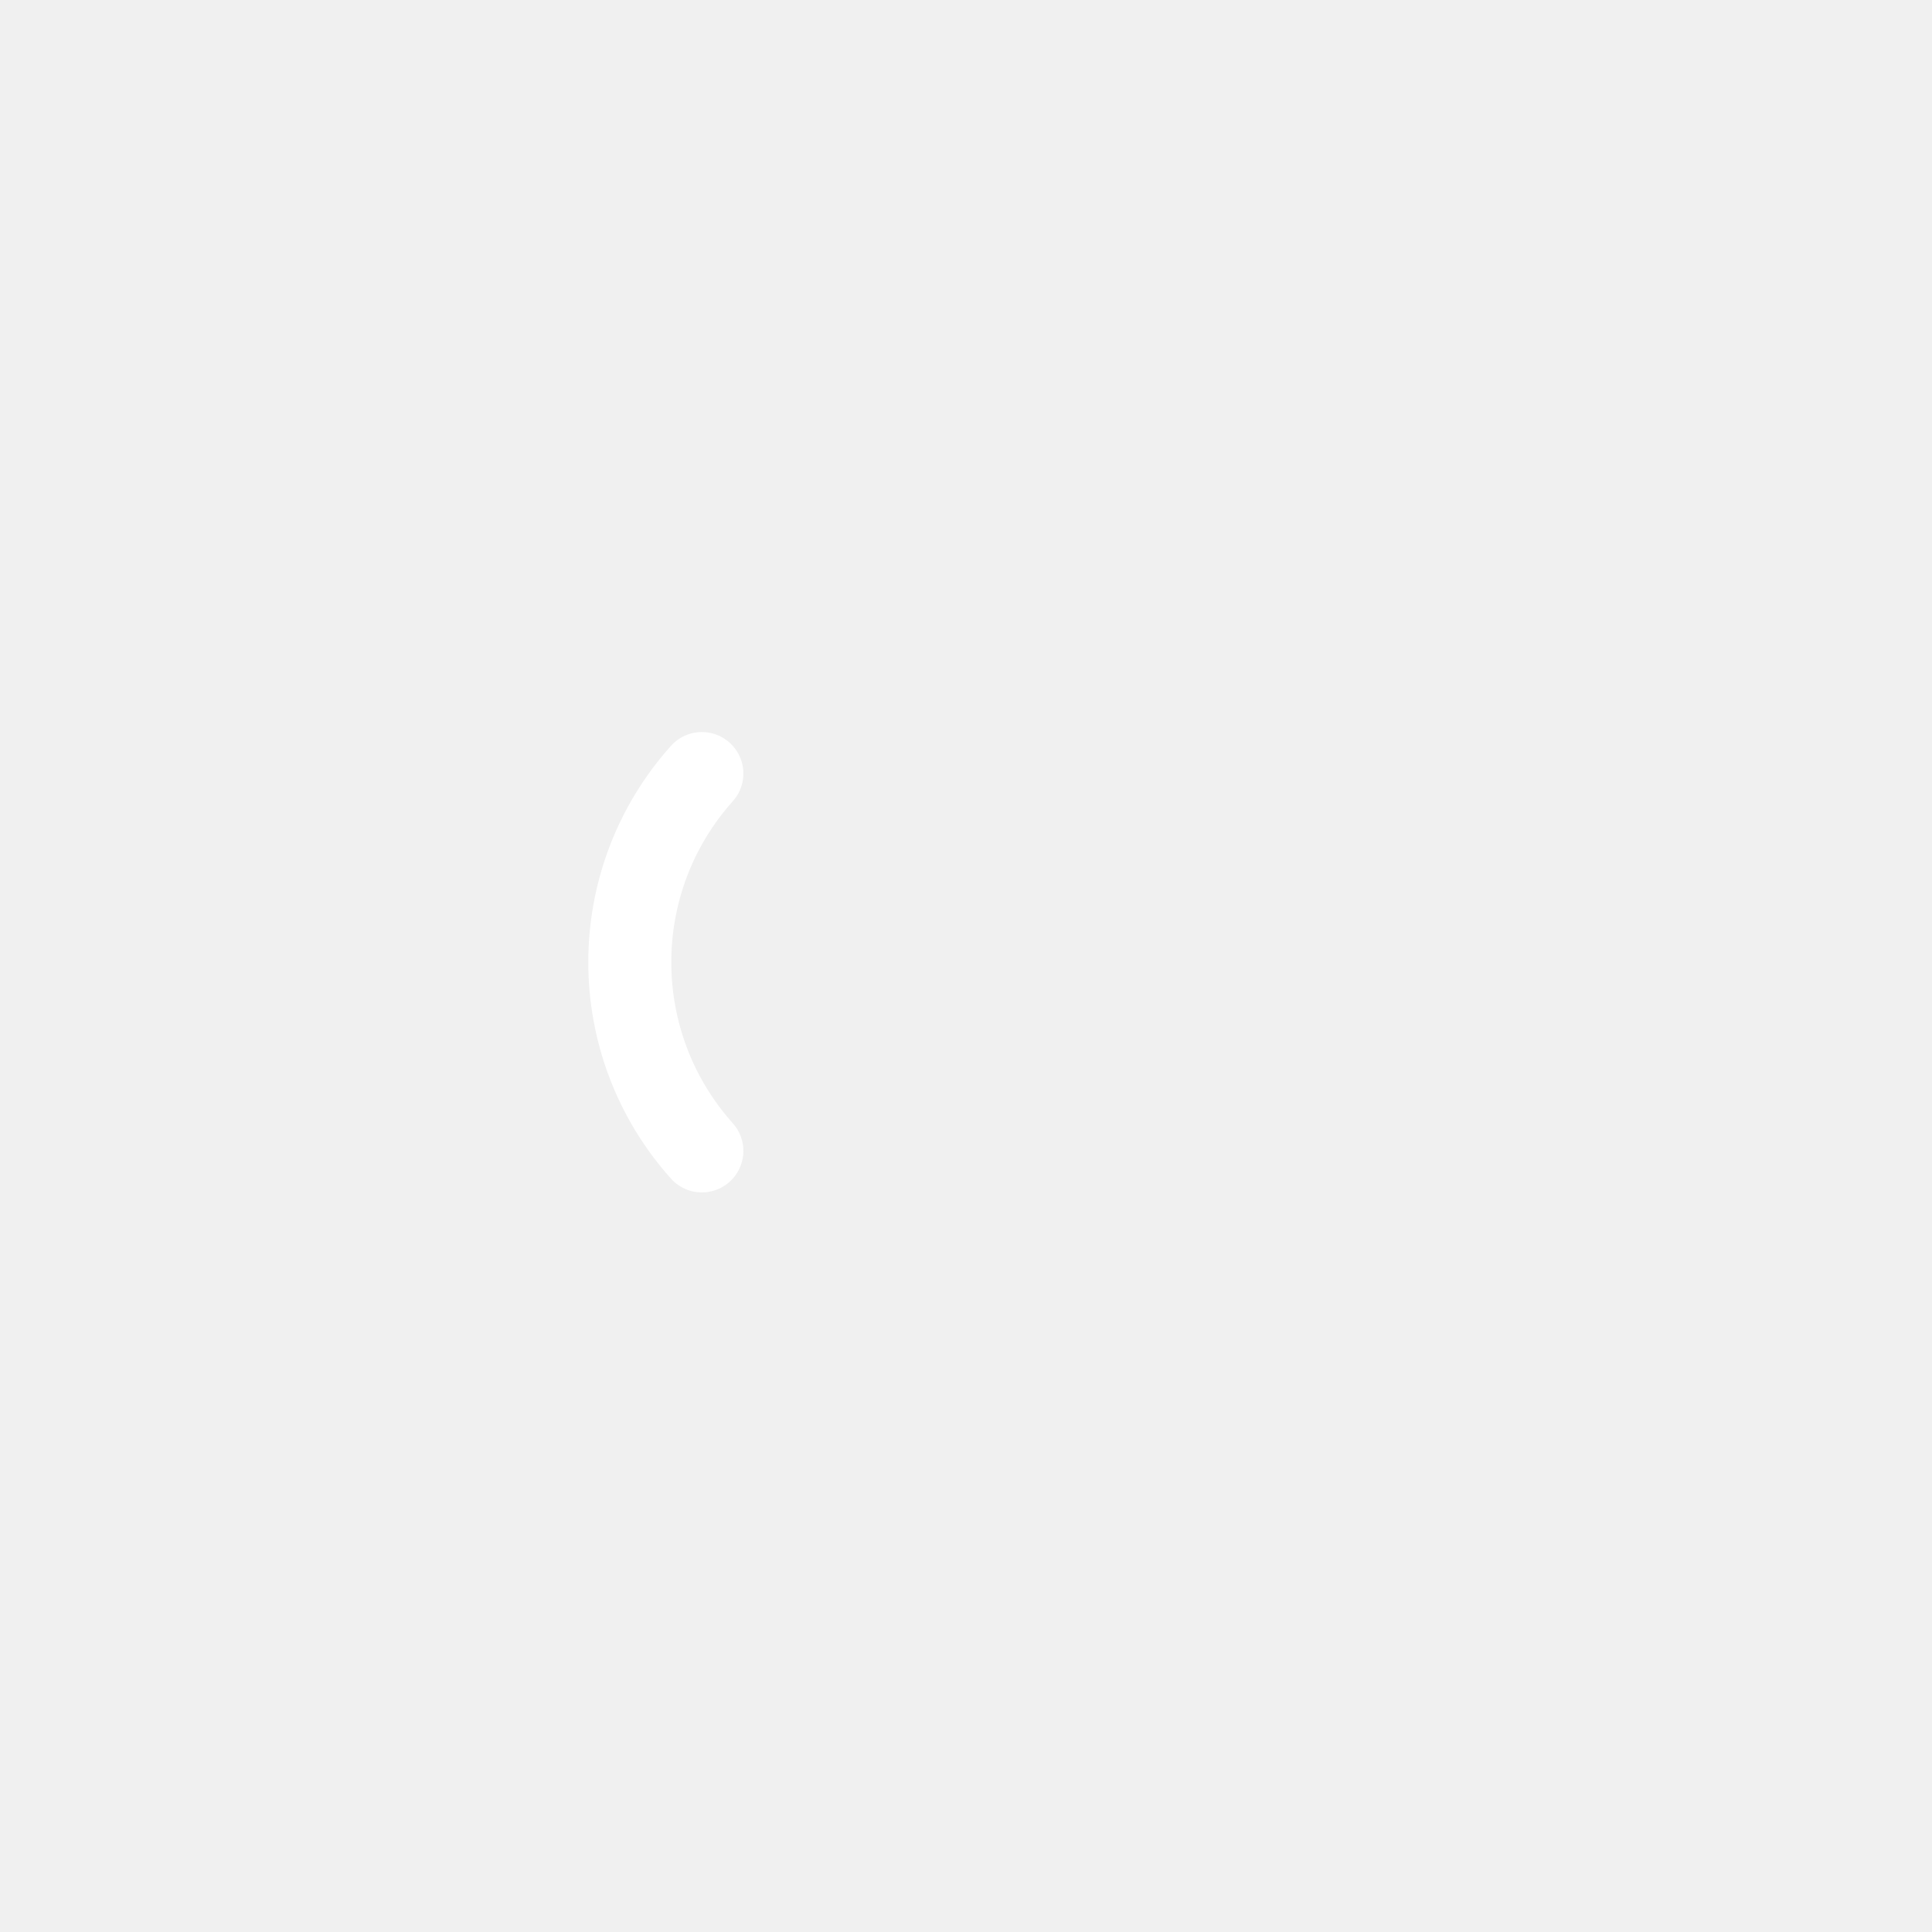
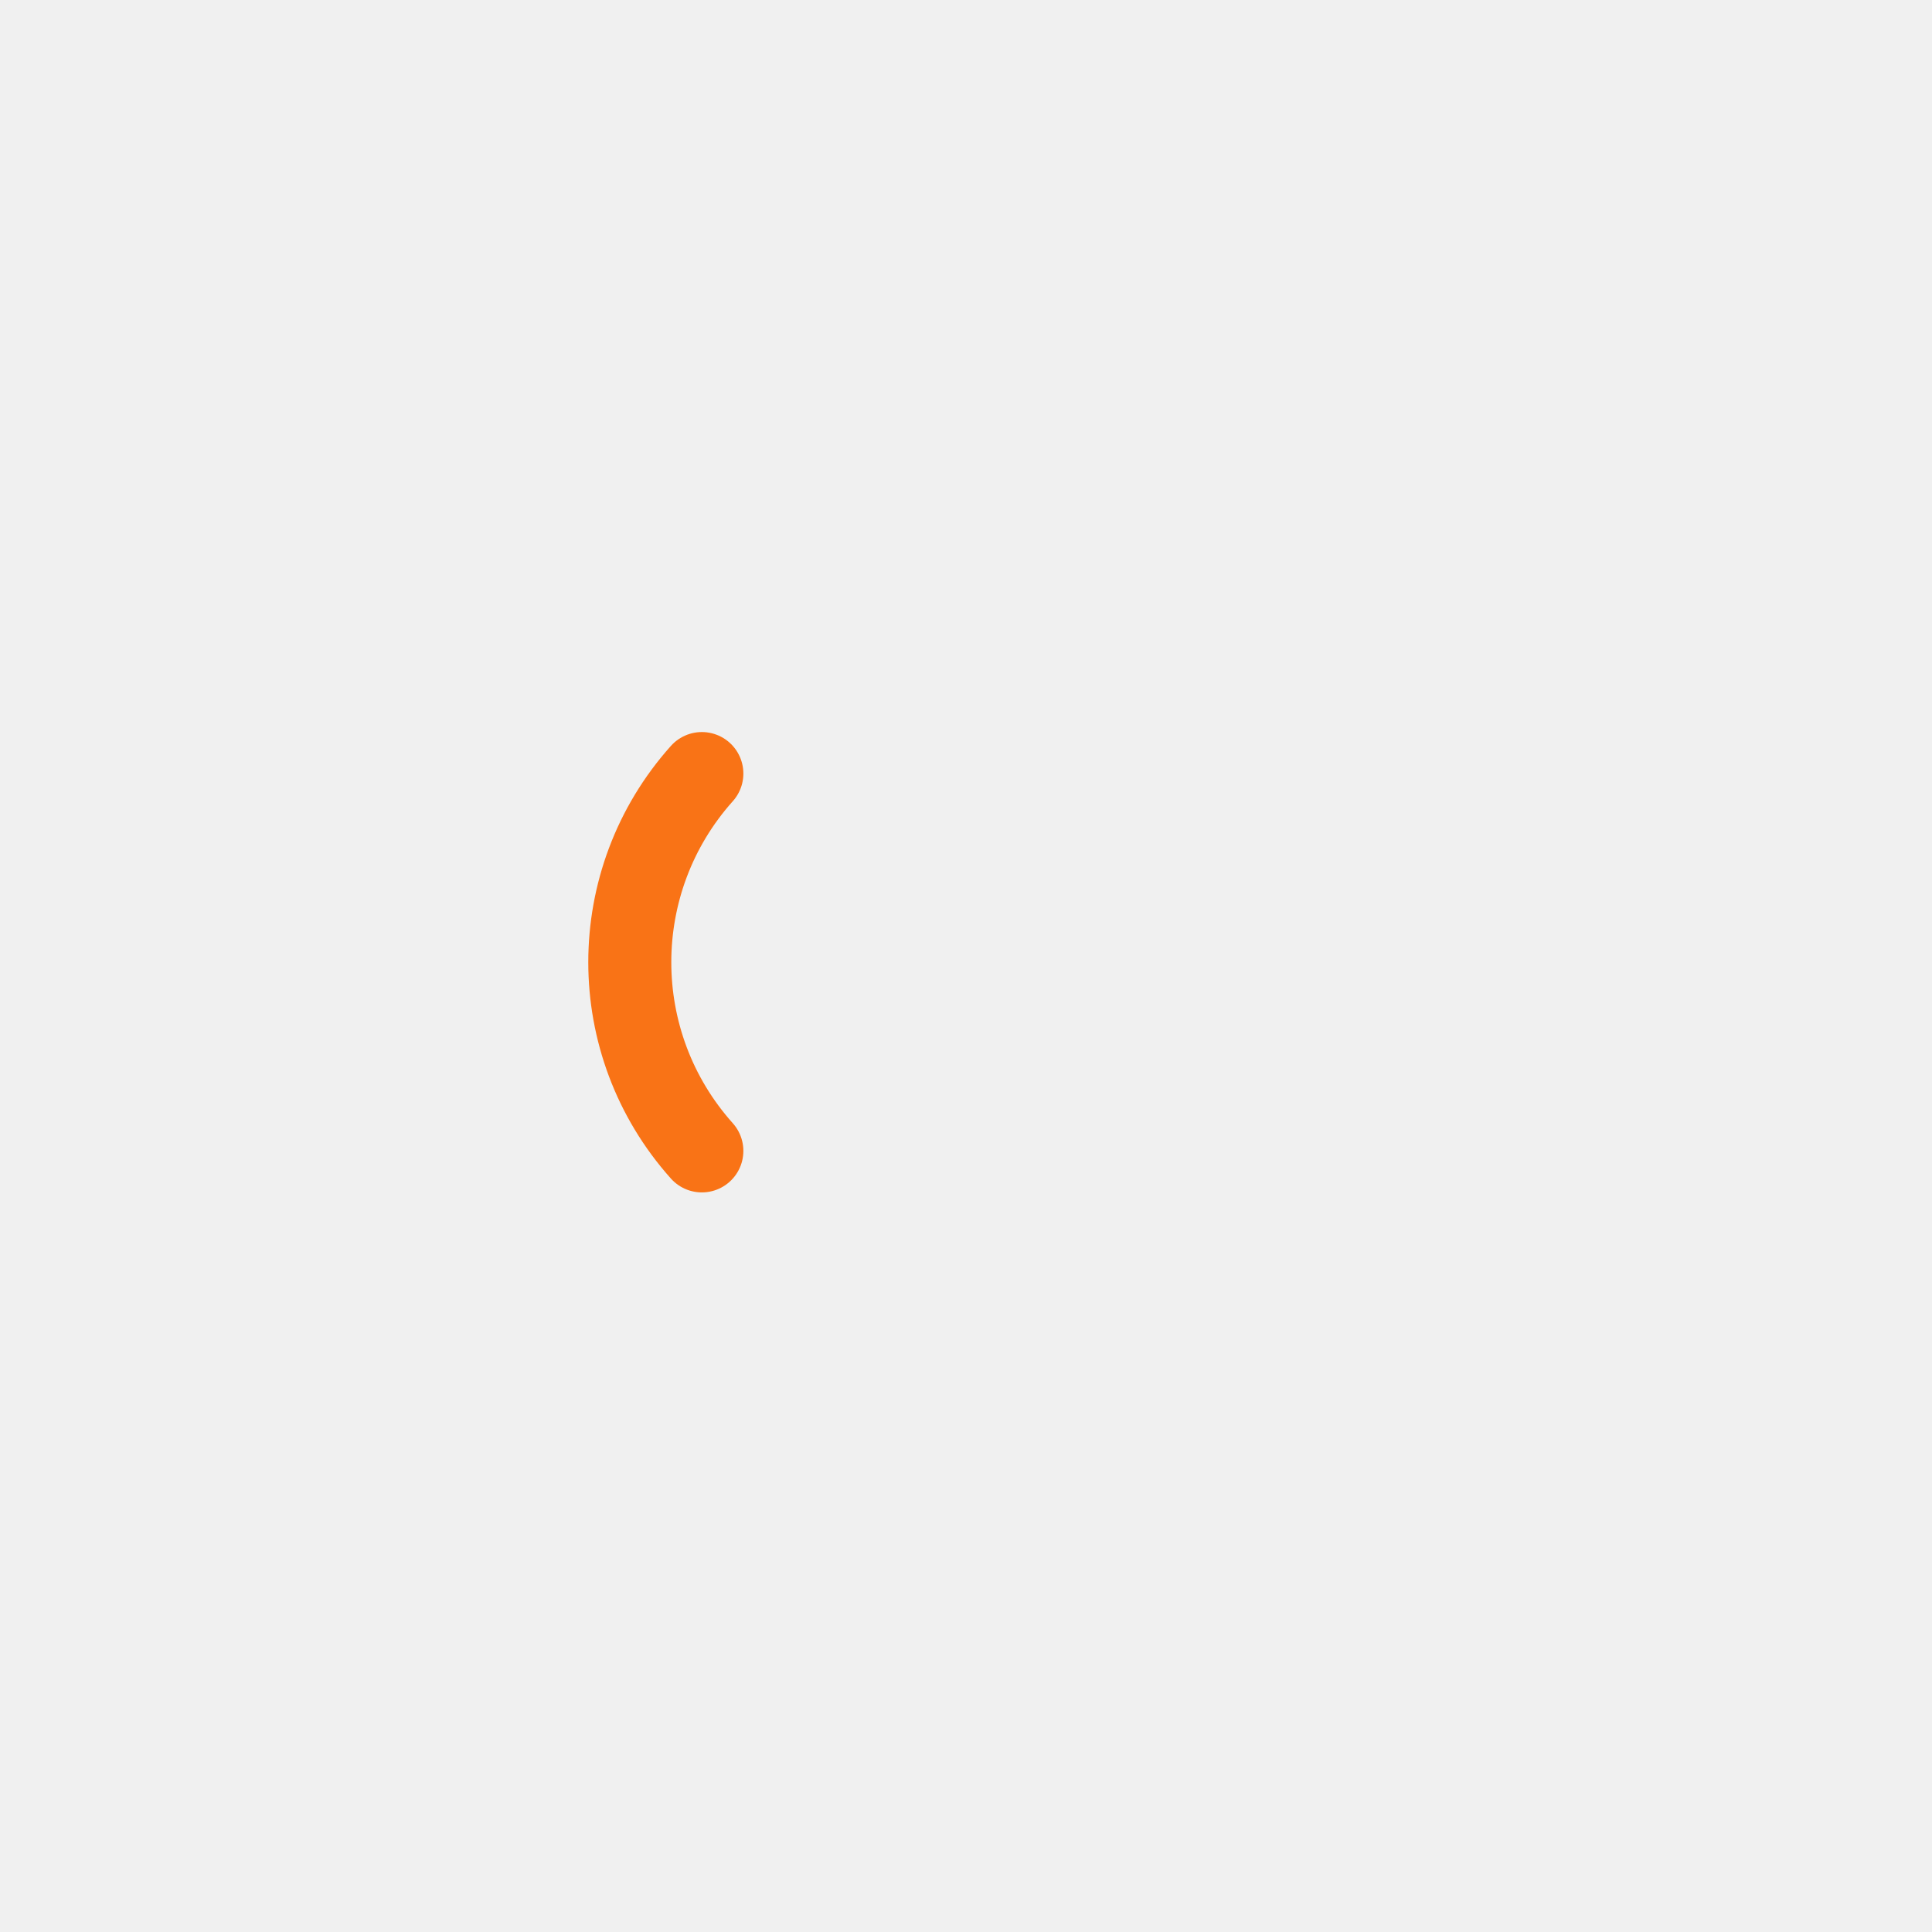
<svg xmlns="http://www.w3.org/2000/svg" viewBox="0 0 1024 1024" width="1024" height="1024">
-   <path d="M 372 410 A 150 150 0 0 0 372 610" fill="none" stroke="#FFFFFF" stroke-linecap="round" stroke-width="44" />
+   <path d="M 372 410 A 150 150 0 0 0 372 610" fill="none" stroke="#F97316" stroke-linecap="round" stroke-width="44" />
</svg>
